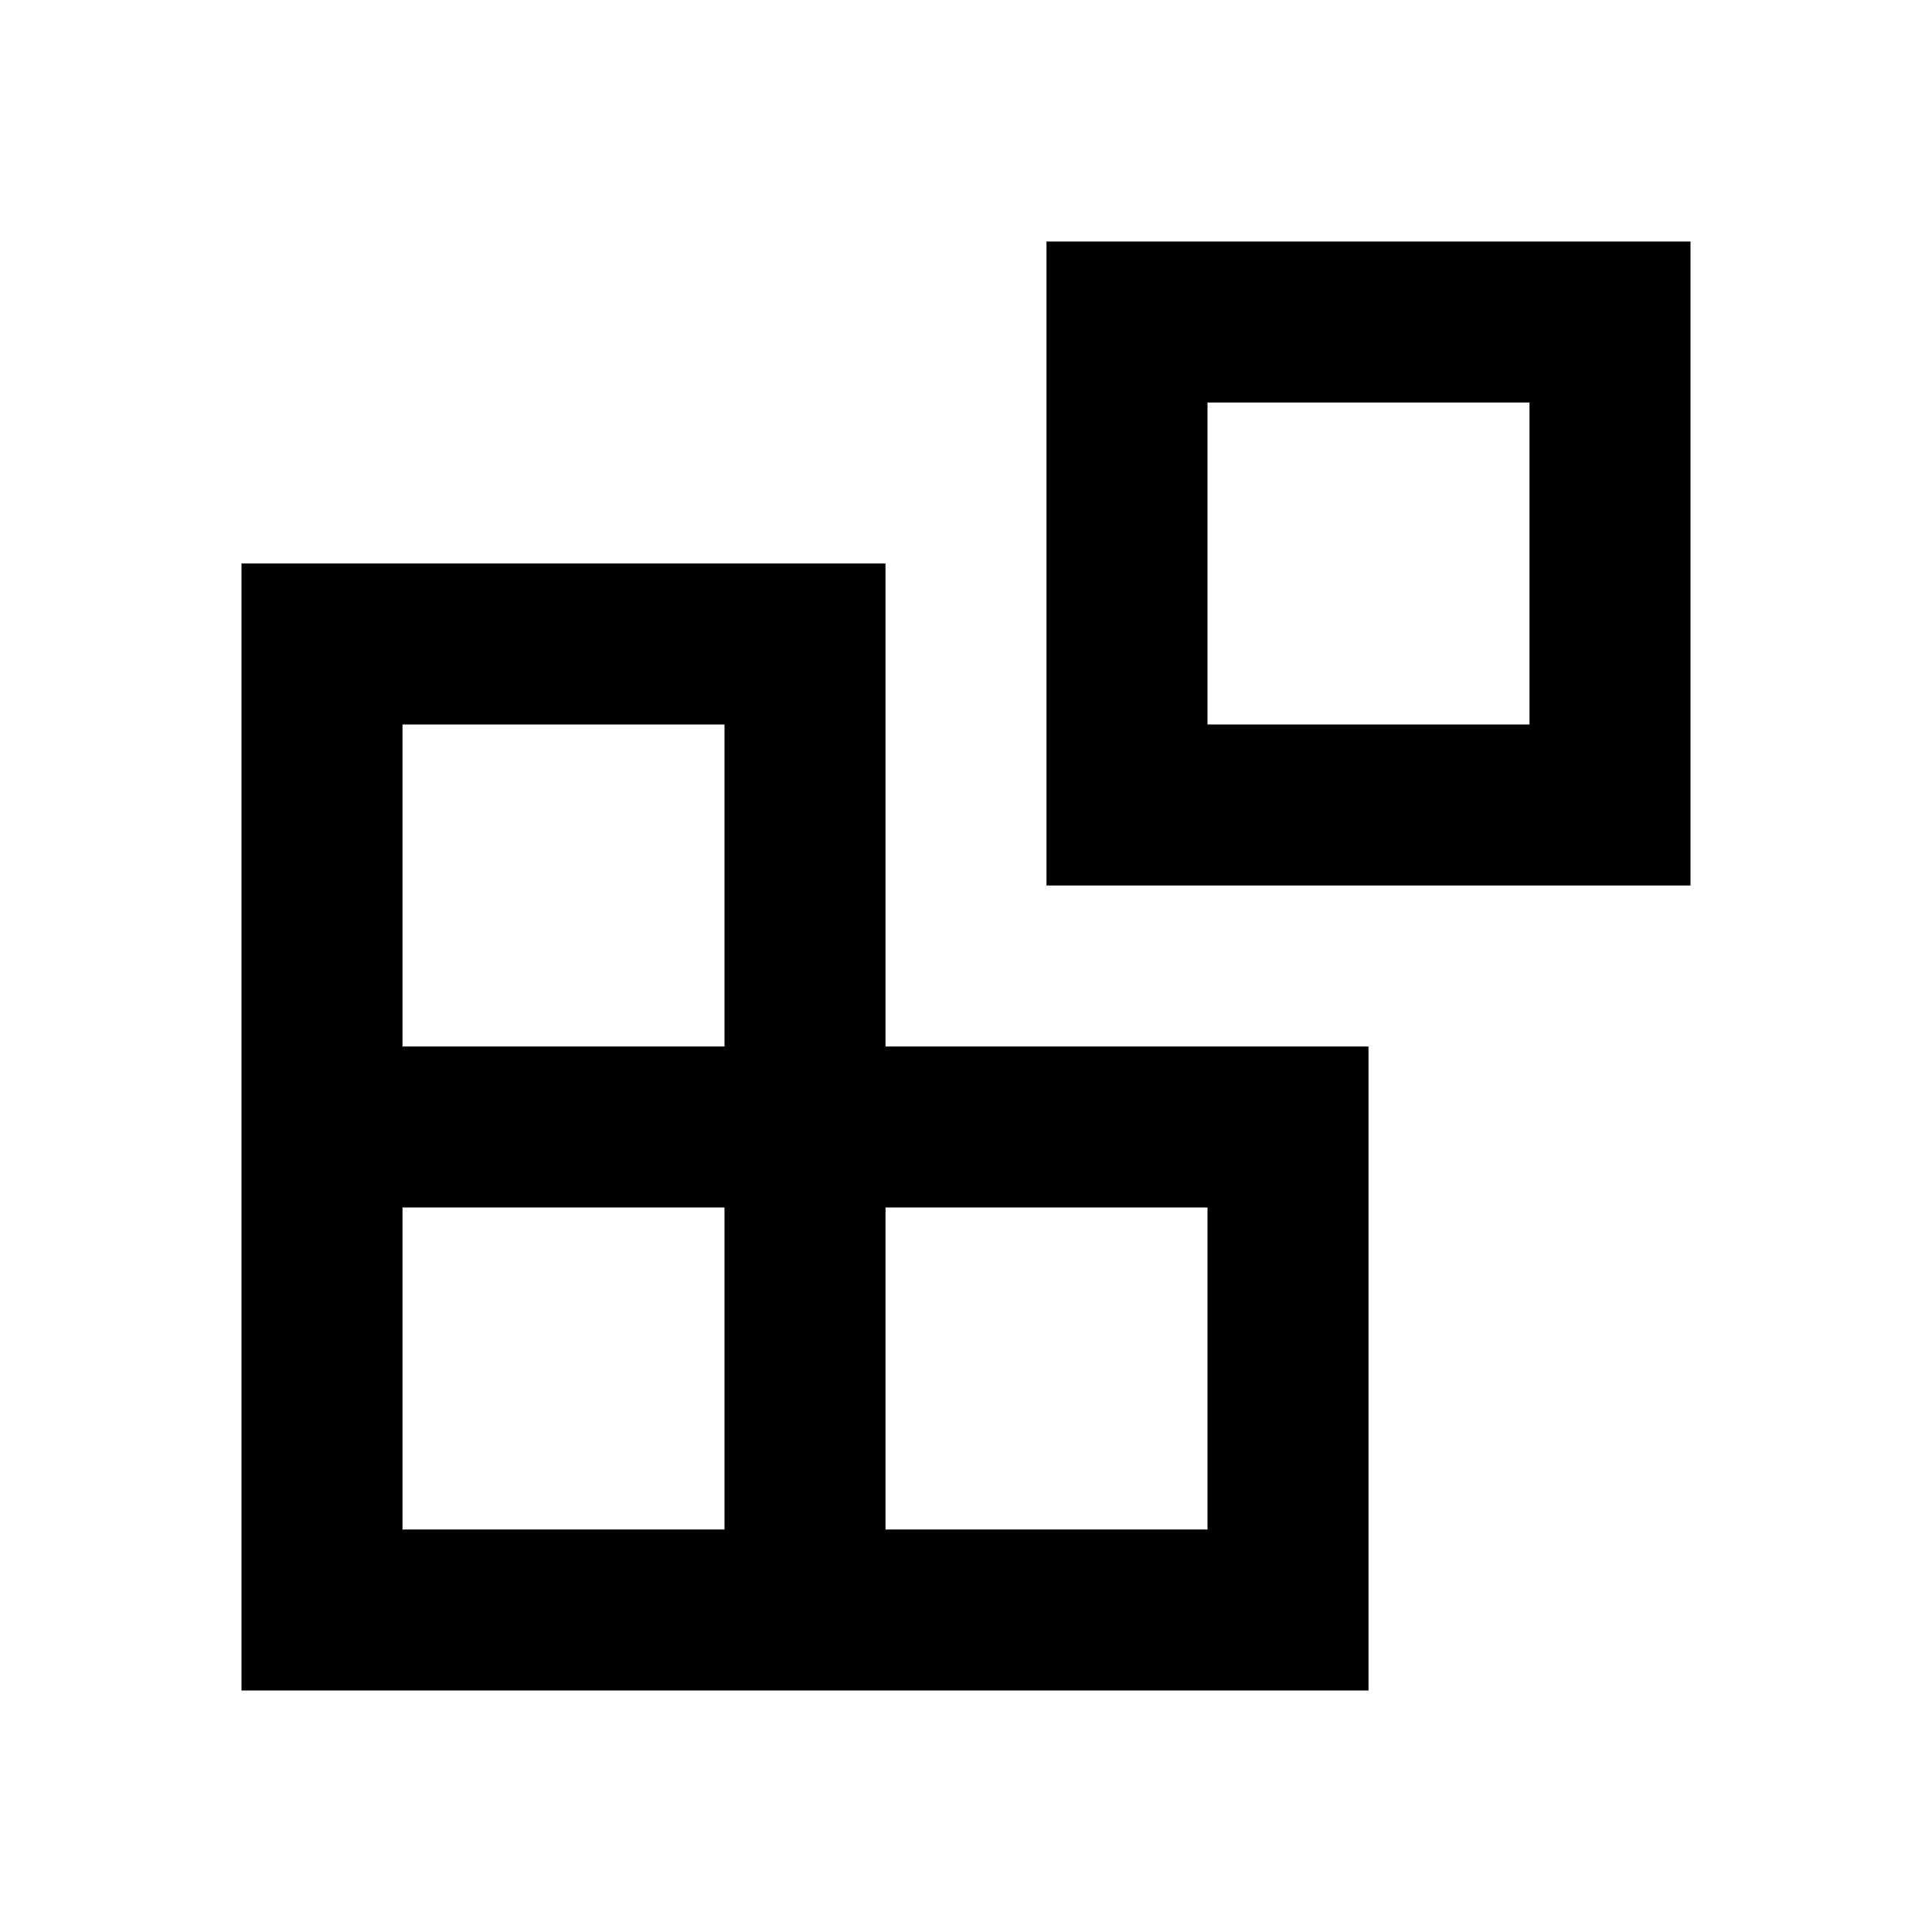
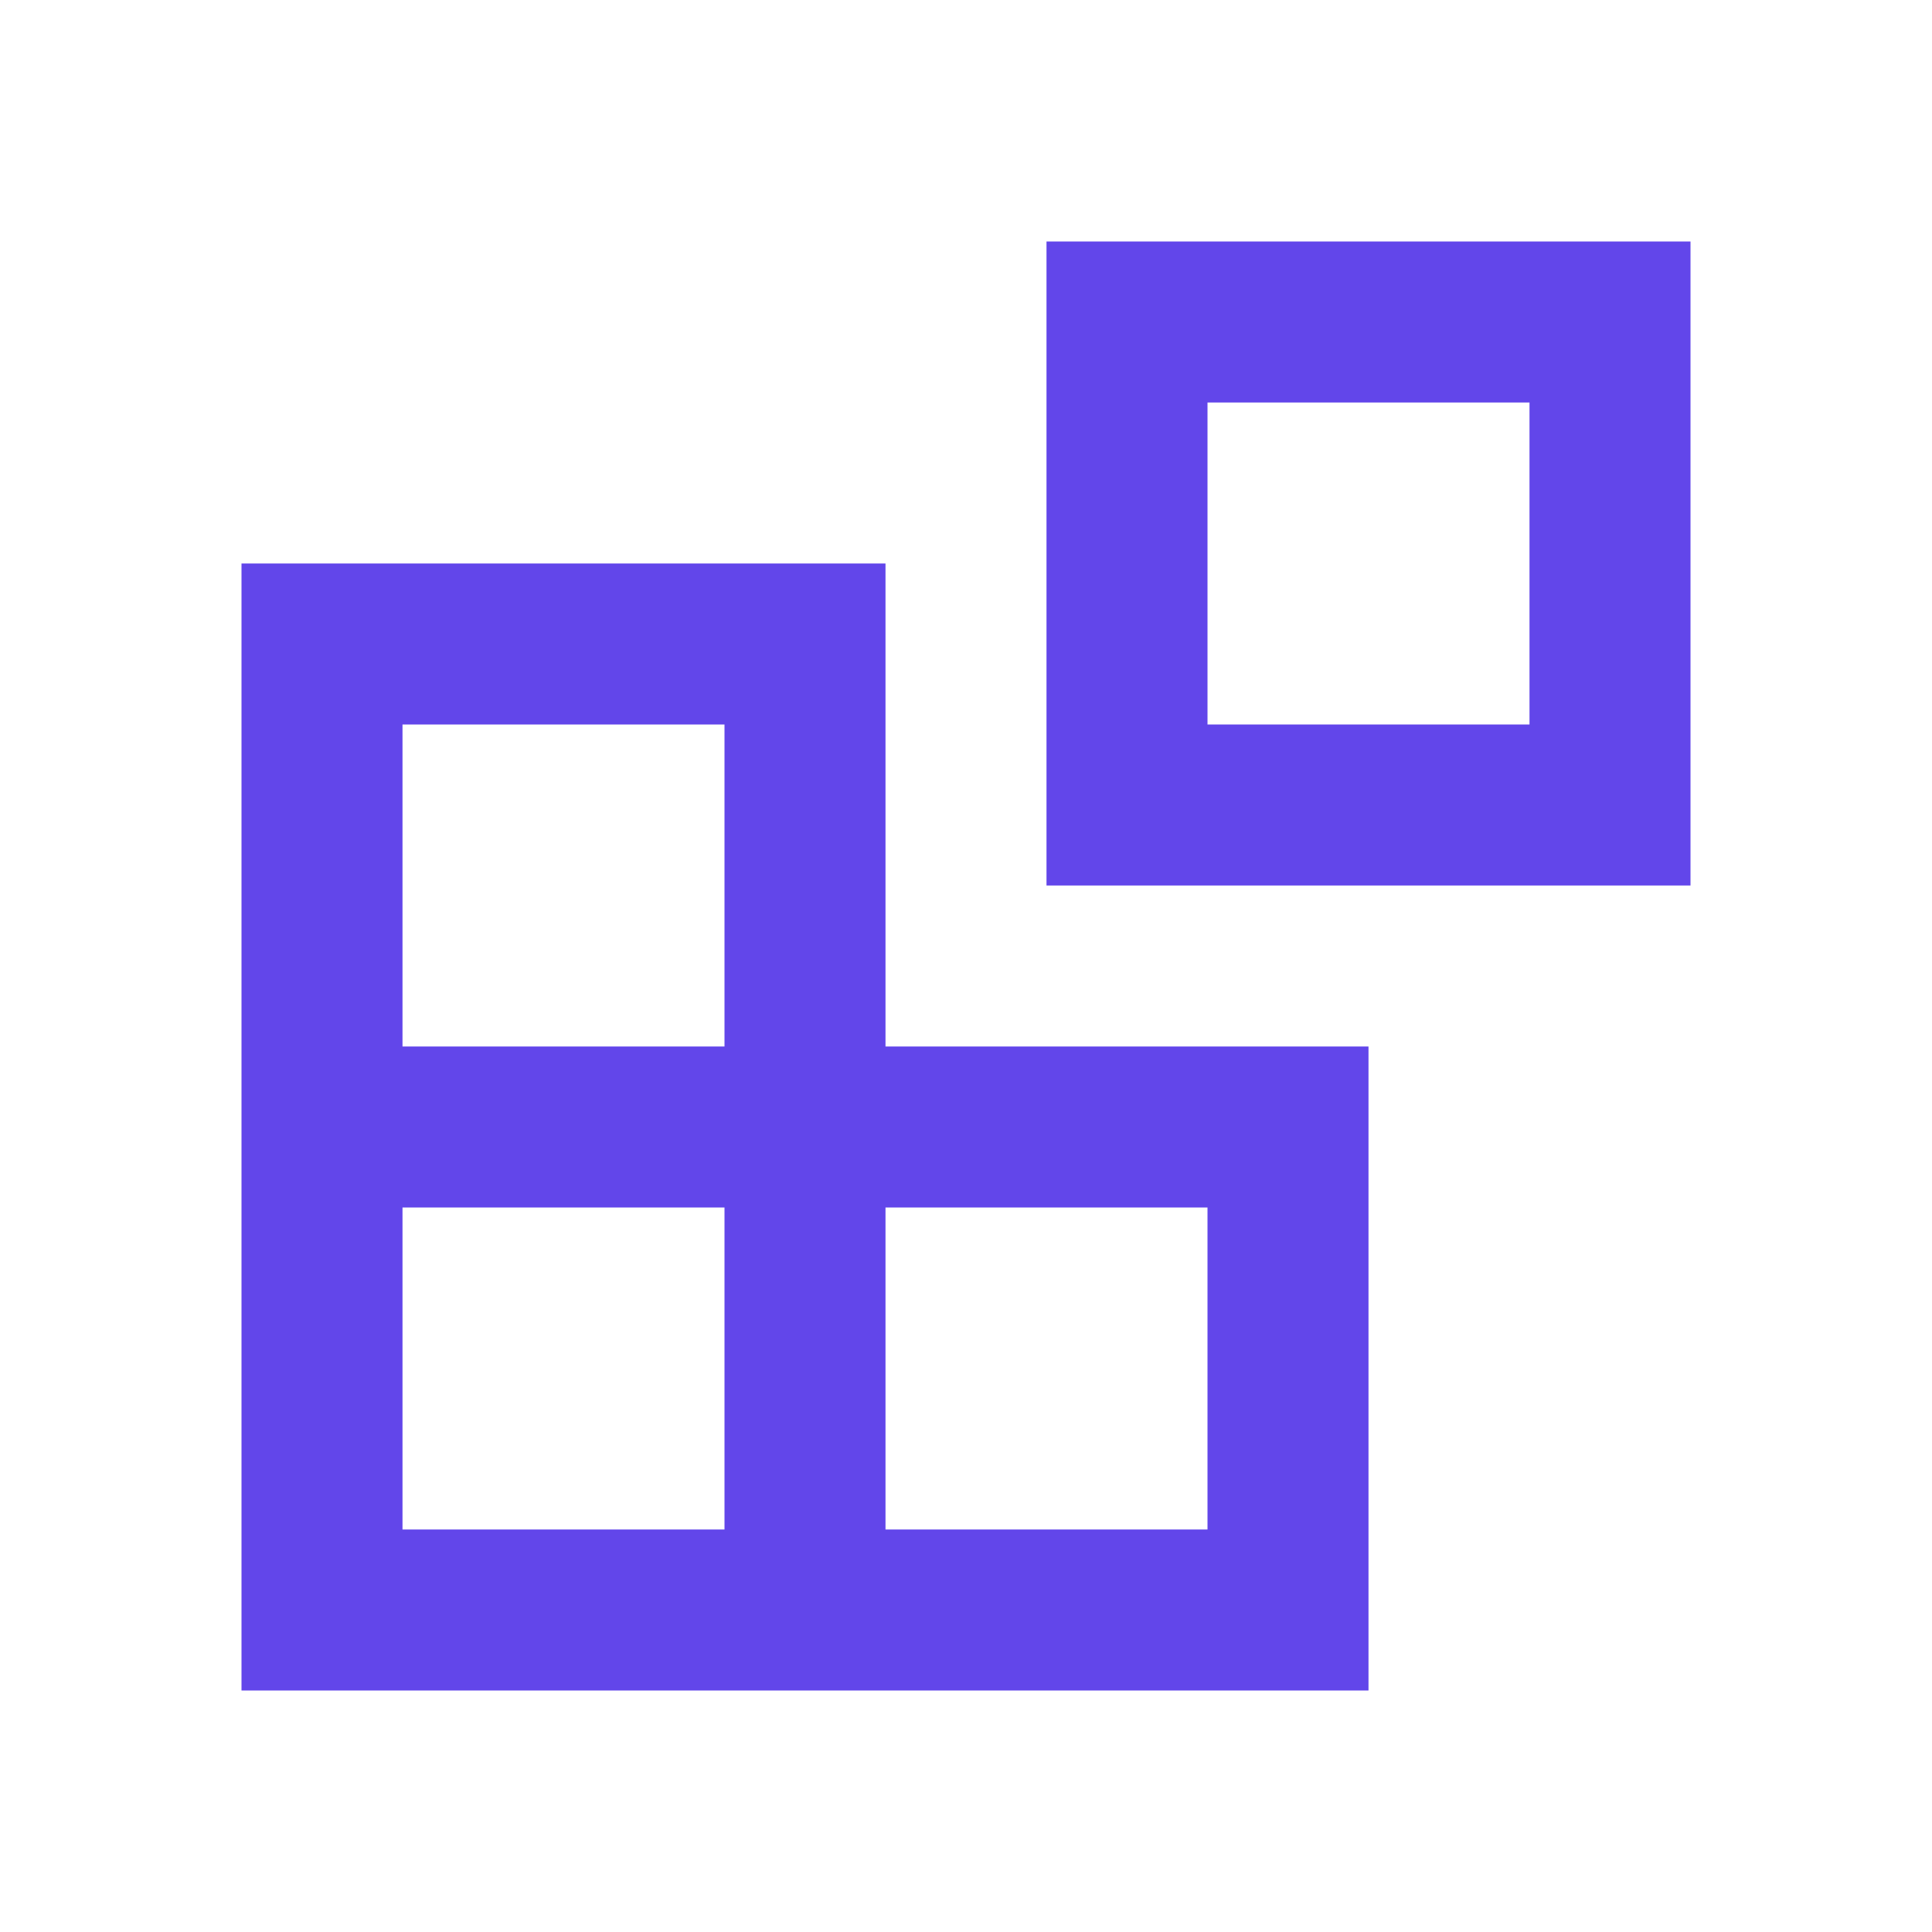
- <svg xmlns="http://www.w3.org/2000/svg" fill="none" viewBox="0 0 24 24">
-   <defs />
-   <path fill="currentColor" fill-rule="evenodd" d="M13 3h8v8h-8V3zm2 2h4v4h-4V5z" clip-rule="evenodd" />
-   <path fill="currentColor" fill-rule="evenodd" d="M17 21v-8h-6V7H3v14h14zM9 9H5v4h4V9zM5 19v-4h4v4H5zm6 0v-4h4v4h-4z" clip-rule="evenodd" />
+ <svg xmlns="http://www.w3.org/2000/svg" id="SvgjsSvg1018" width="288" height="288" version="1.1">
+   <defs id="SvgjsDefs1019" />
+   <g id="SvgjsG1020">
+     <svg fill="none" viewBox="0 0 24 24" width="288" height="288">
+       <path fill="#6246ea" fill-rule="evenodd" d="M13 3h8v8h-8V3zm2 2h4v4h-4V5z" clip-rule="evenodd" class="colorcurrentColor svgShape" />
+       <path fill="#6246ea" fill-rule="evenodd" d="M17 21v-8h-6V7H3v14h14zM9 9H5v4h4V9zM5 19v-4h4v4H5zm6 0v-4h4v4h-4z" clip-rule="evenodd" class="colorcurrentColor svgShape" />
+     </svg>
+   </g>
</svg>
